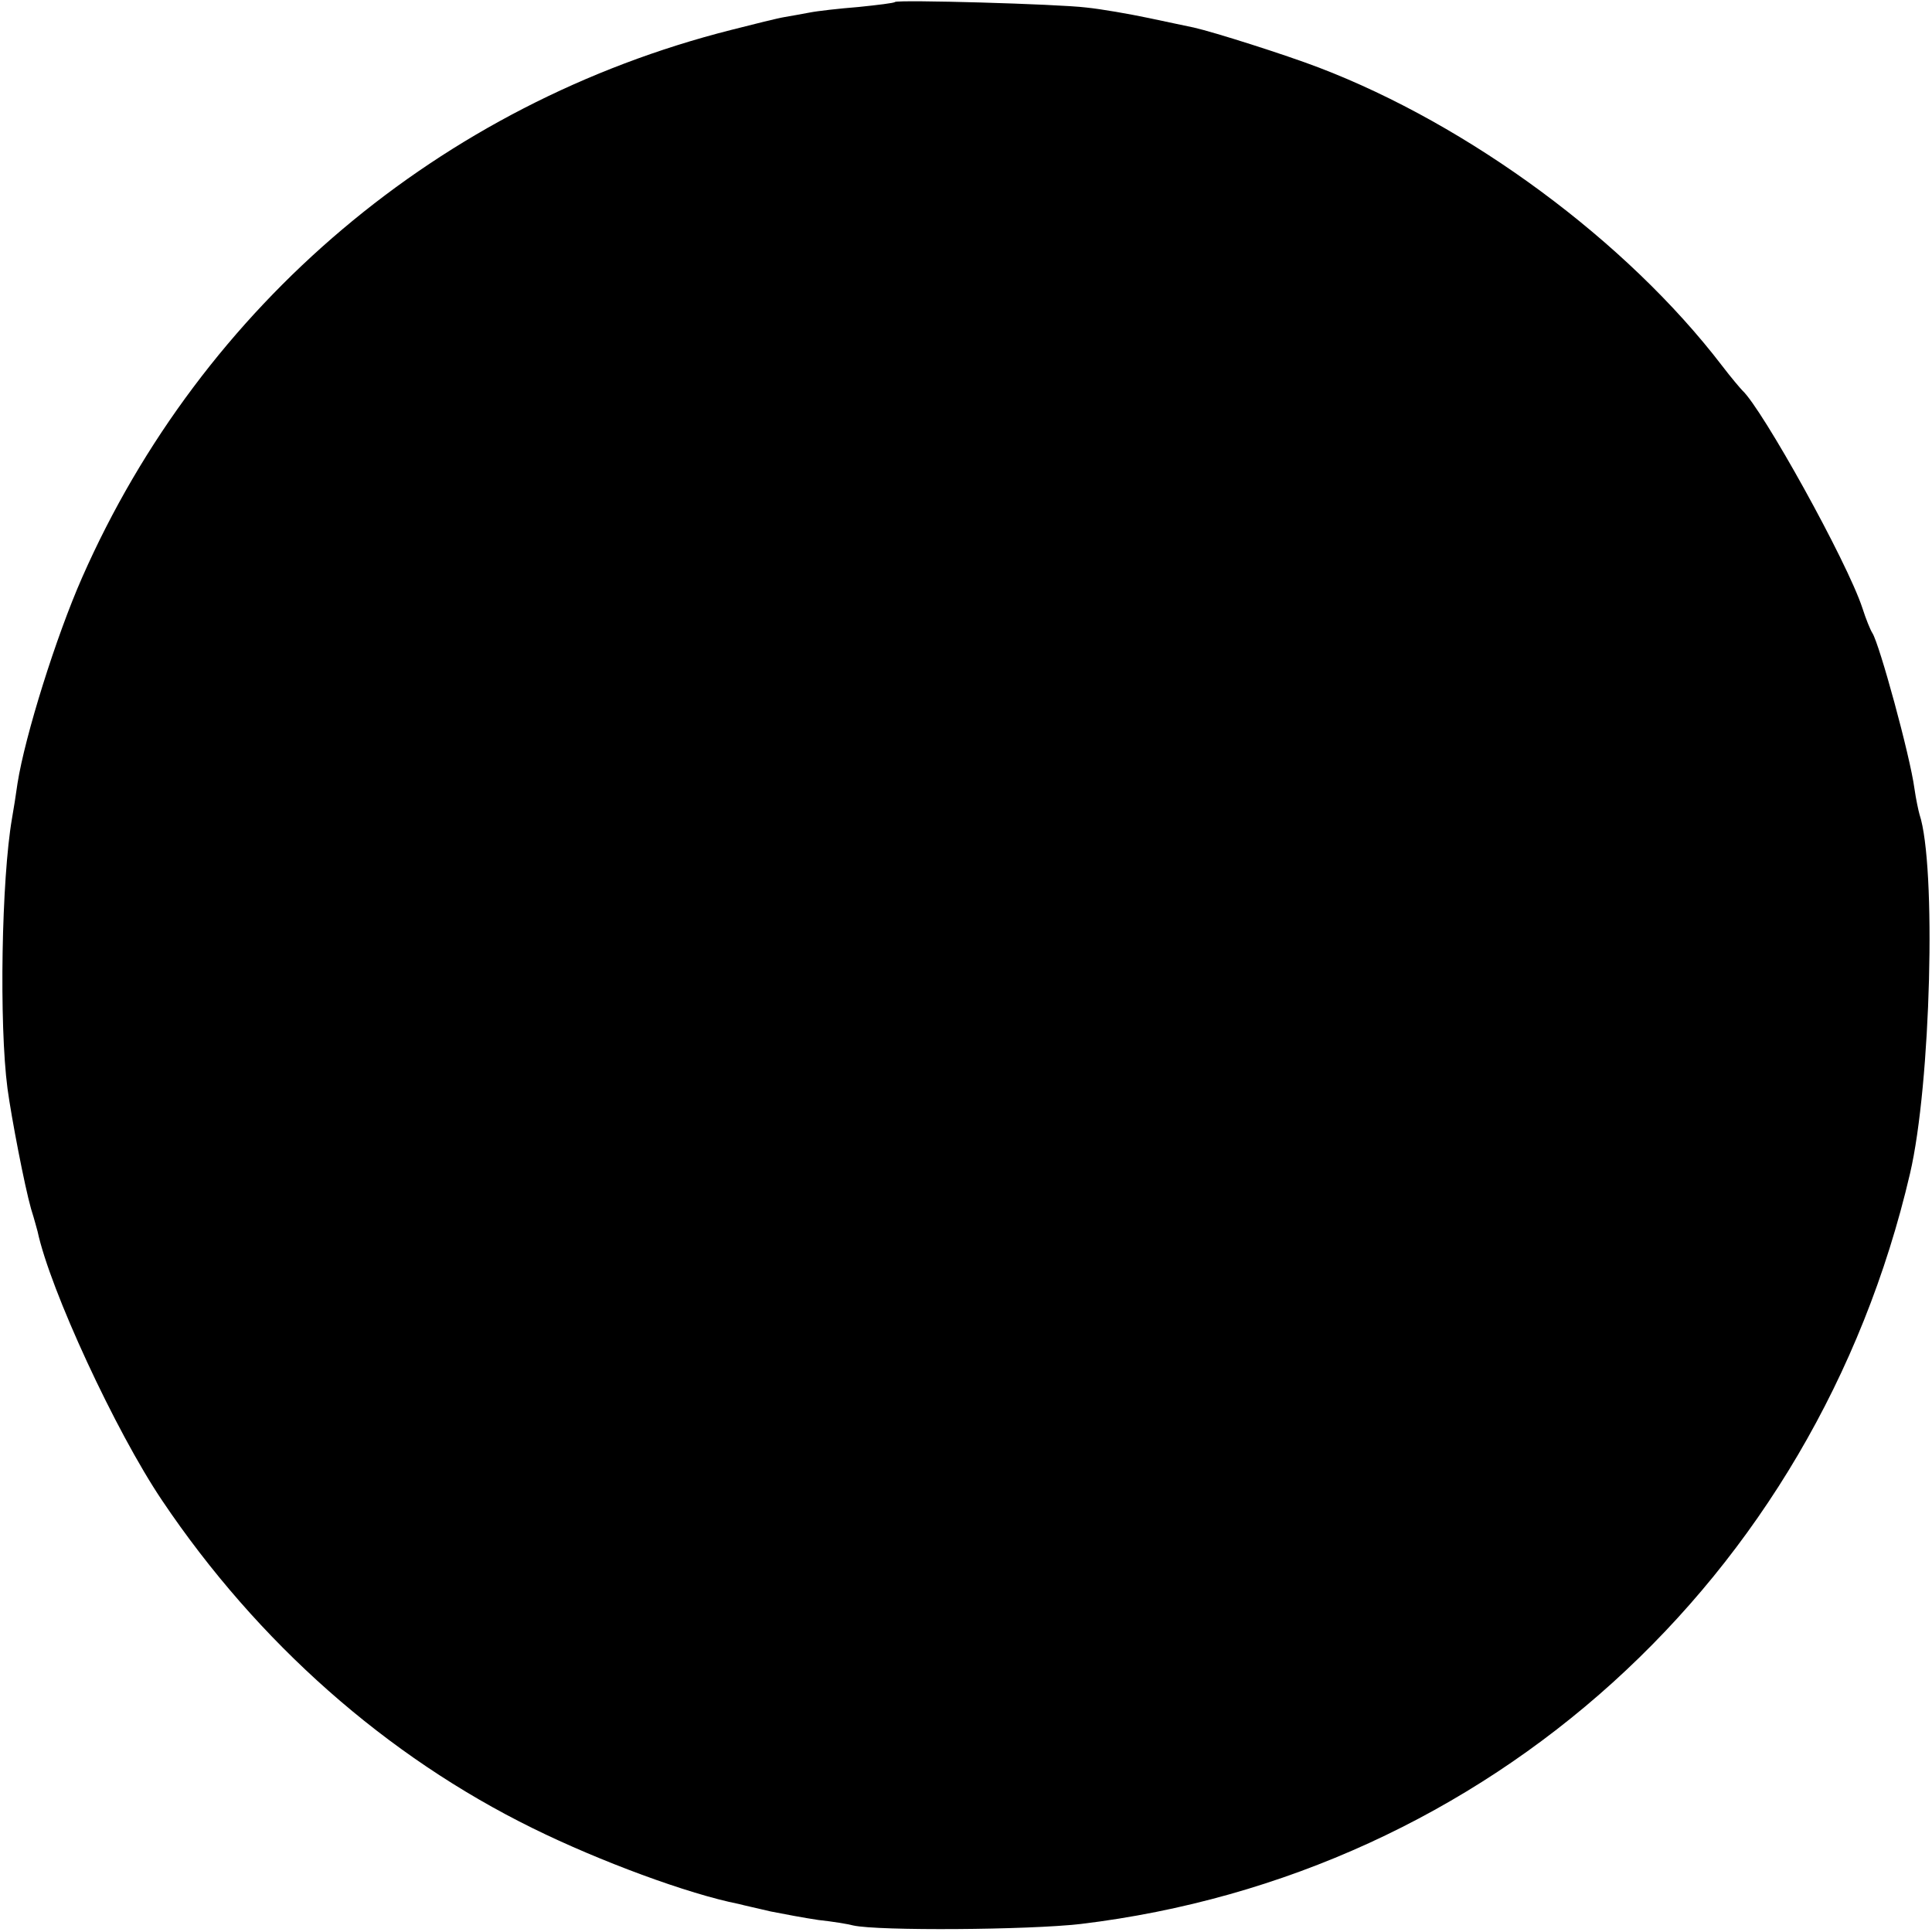
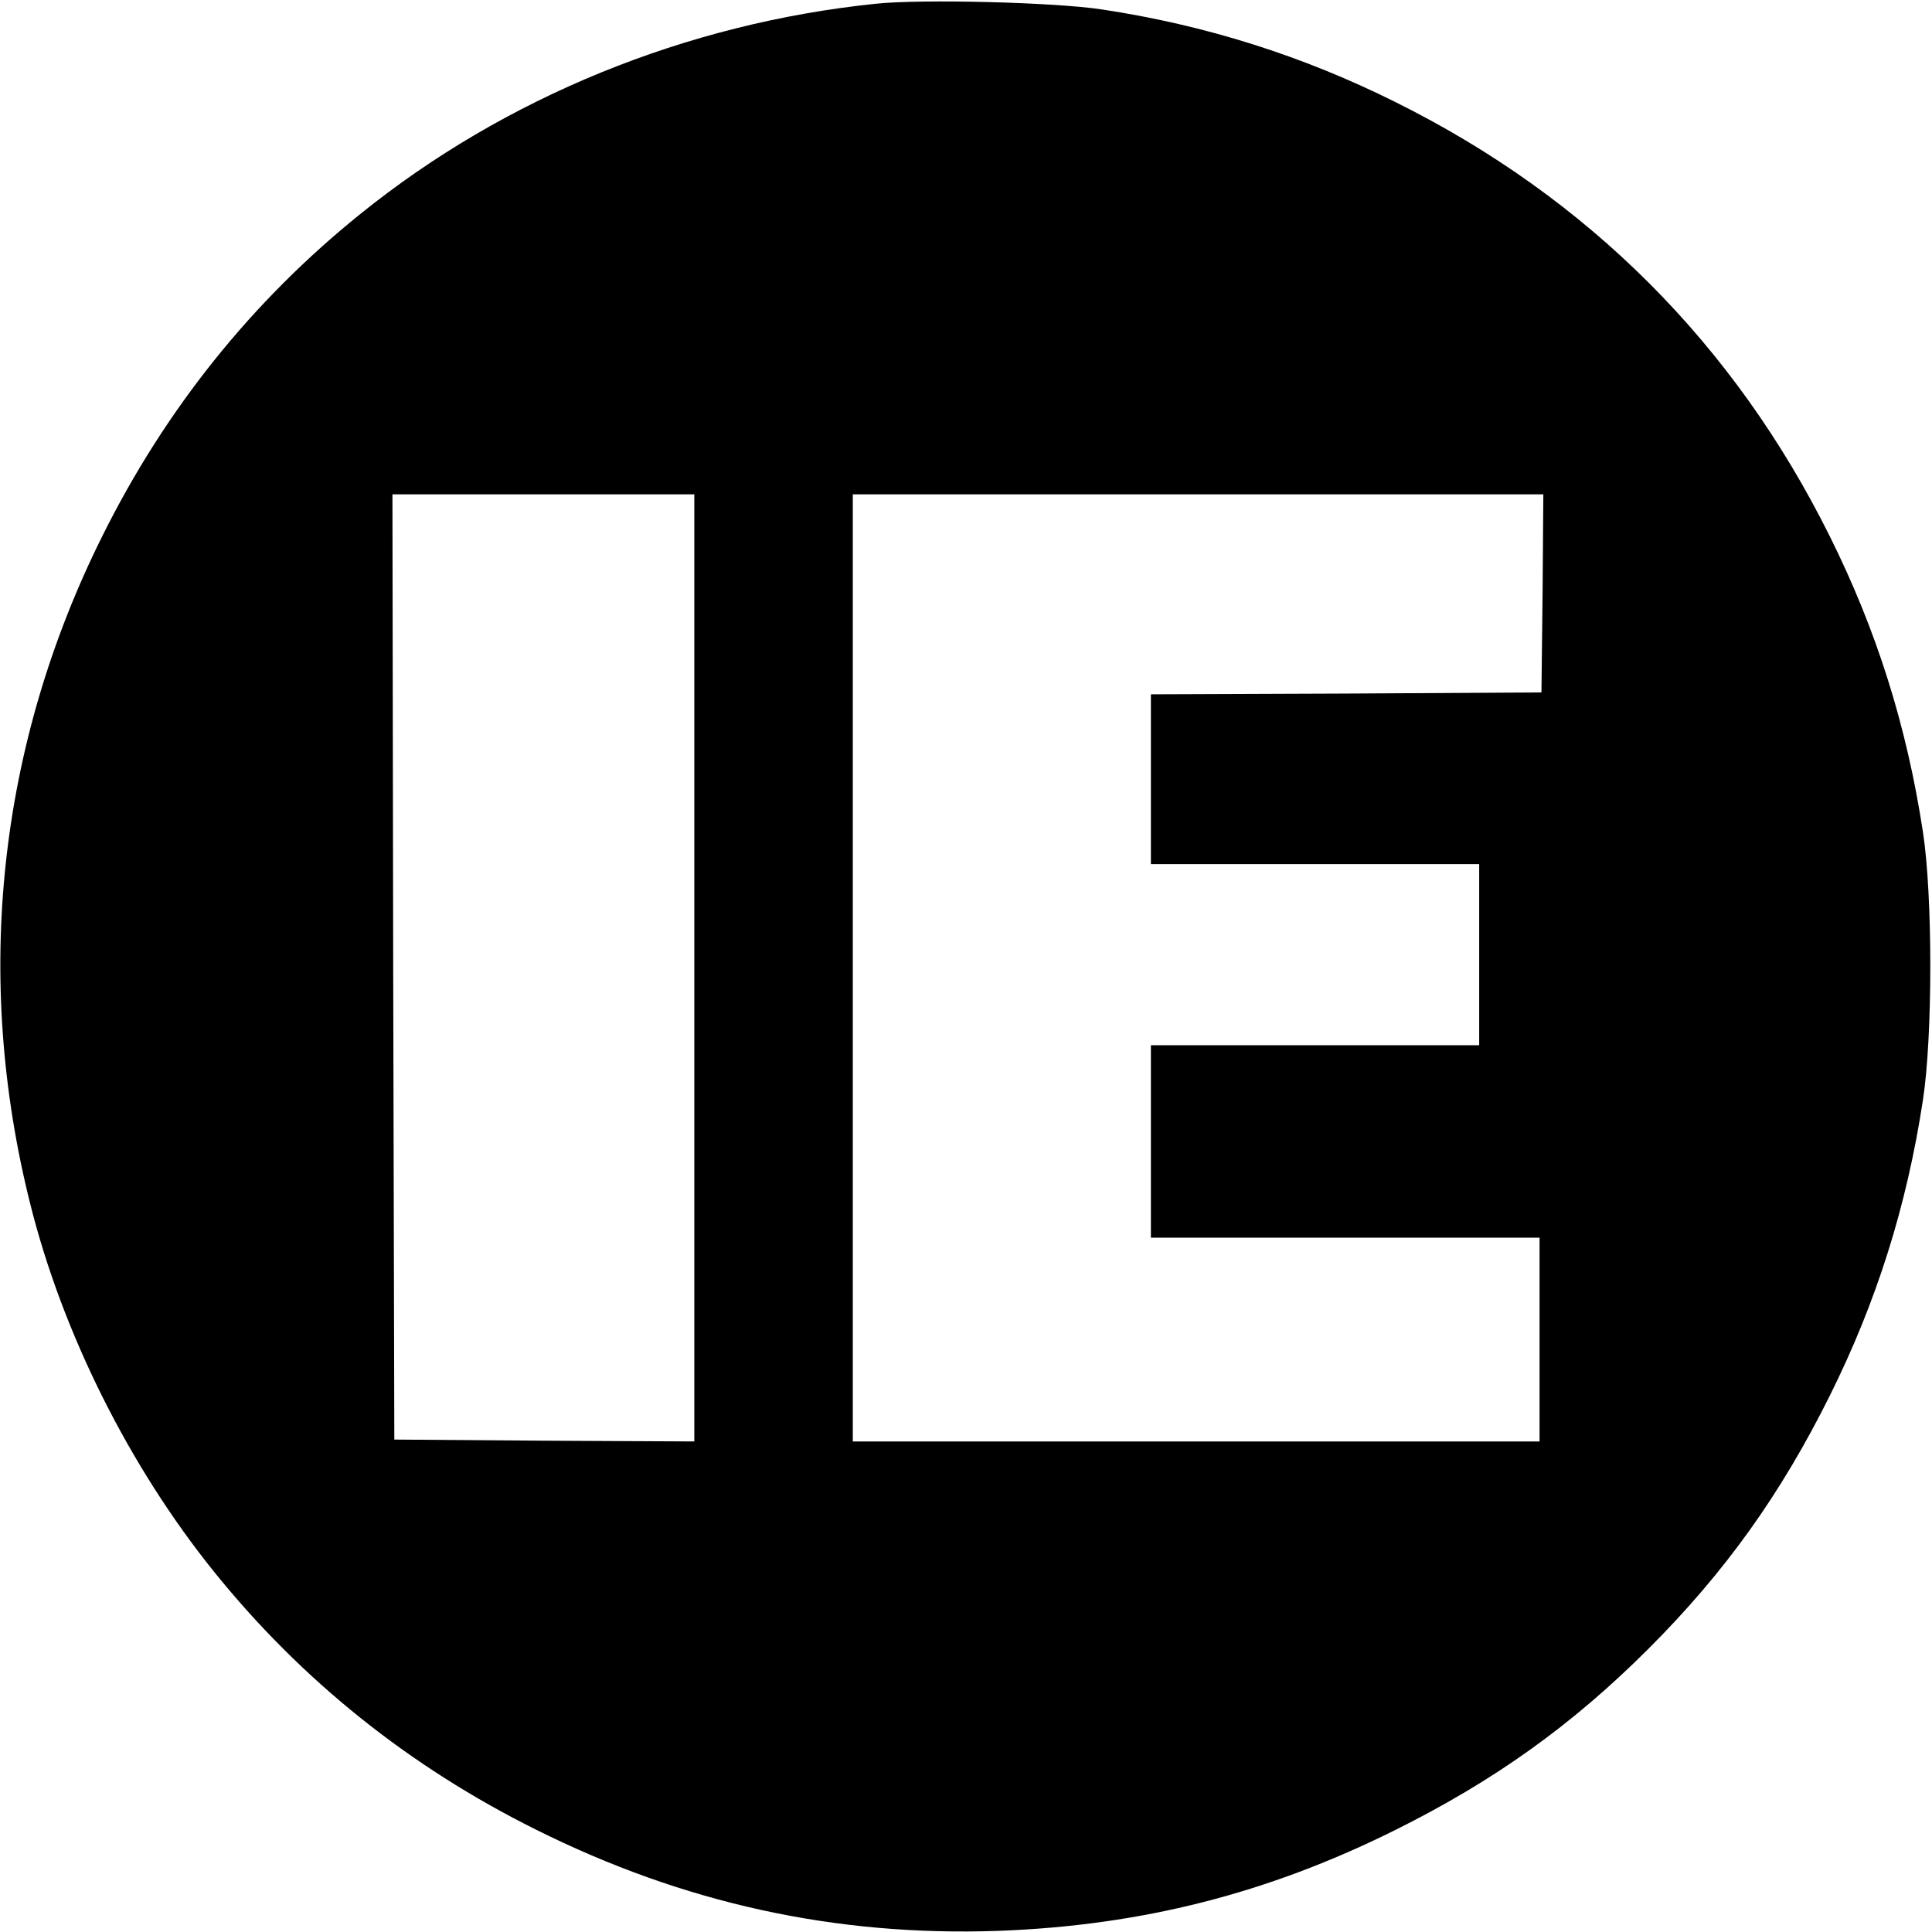
- <svg xmlns="http://www.w3.org/2000/svg" version="1.0" width="386pt" height="386pt" viewBox="0 0 386 386" preserveAspectRatio="xMidYMid meet">
-   <g transform="translate(0,386) scale(0.1,-0.1)" fill="#000000" stroke="none">
-     <path d="M1788 3856 c-1 -2 -34 -6 -73 -10 -38 -3 -82 -8 -97 -11 -16 -3 -38 -7 -50 -9 -13 -2 -61 -14 -108 -26 -580 -147 -1056 -549 -1296 -1094 -52 -118 -114 -316 -129 -411 -3 -22 -8 -53 -11 -70 -21 -121 -26 -411 -9 -540 8 -59 34 -194 47 -240 7 -22 12 -42 13 -45 25 -117 156 -400 249 -538 191 -284 448 -511 741 -655 134 -66 310 -131 411 -151 11 -3 39 -9 64 -15 25 -5 68 -13 95 -17 28 -3 59 -8 70 -11 50 -11 349 -9 454 3 815 98 1468 689 1657 1499 42 179 53 616 19 718 -2 7 -7 30 -10 51 -9 67 -70 289 -84 311 -4 6 -13 28 -20 50 -31 94 -200 398 -240 435 -3 3 -22 25 -41 50 -190 248 -504 480 -805 595 -68 26 -210 71 -250 80 -11 2 -51 11 -90 19 -38 8 -95 18 -125 21 -57 7 -376 16 -382 11z" />
+ <svg xmlns="http://www.w3.org/2000/svg" version="1.0" width="512pt" height="512pt" viewBox="0 0 512 512" preserveAspectRatio="xMidYMid meet">
+   <g transform="translate(0,512) scale(0.1,-0.1)" fill="#000000" stroke="none">
+     <path d="M2320 5110 c-502 -52 -982 -248 -1365 -557 -288 -232 -517 -518 -684 -854 -276 -554 -342 -1167 -191 -1769 86 -344 263 -697 487 -975 232 -288 518 -517 854 -684 391 -195 793 -283 1224 -268 380 14 715 99 1054 268 261 130 467 277 670 480 203 203 350 409 480 670 124 249 204 502 247 784 26 169 26 541 0 710 -43 282 -123 535 -247 784 -253 509 -641 897 -1150 1150 -246 123 -506 205 -779 246 -124 19 -478 28 -600 15z m-480 -2555 l0 -1255 -397 2 -398 3 -3 1253 -2 1252 400 0 400 0 0 -1255z m2248 993 l-3 -263 -517 -3 -518 -2 0 -225 0 -225 435 0 435 0 0 -240 0 -240 -435 0 -435 0 0 -255 0 -255 515 0 515 0 0 -270 0 -270 -910 0 -910 0 0 1255 0 1255 915 0 915 0 -2 -262z" />
  </g>
</svg>
